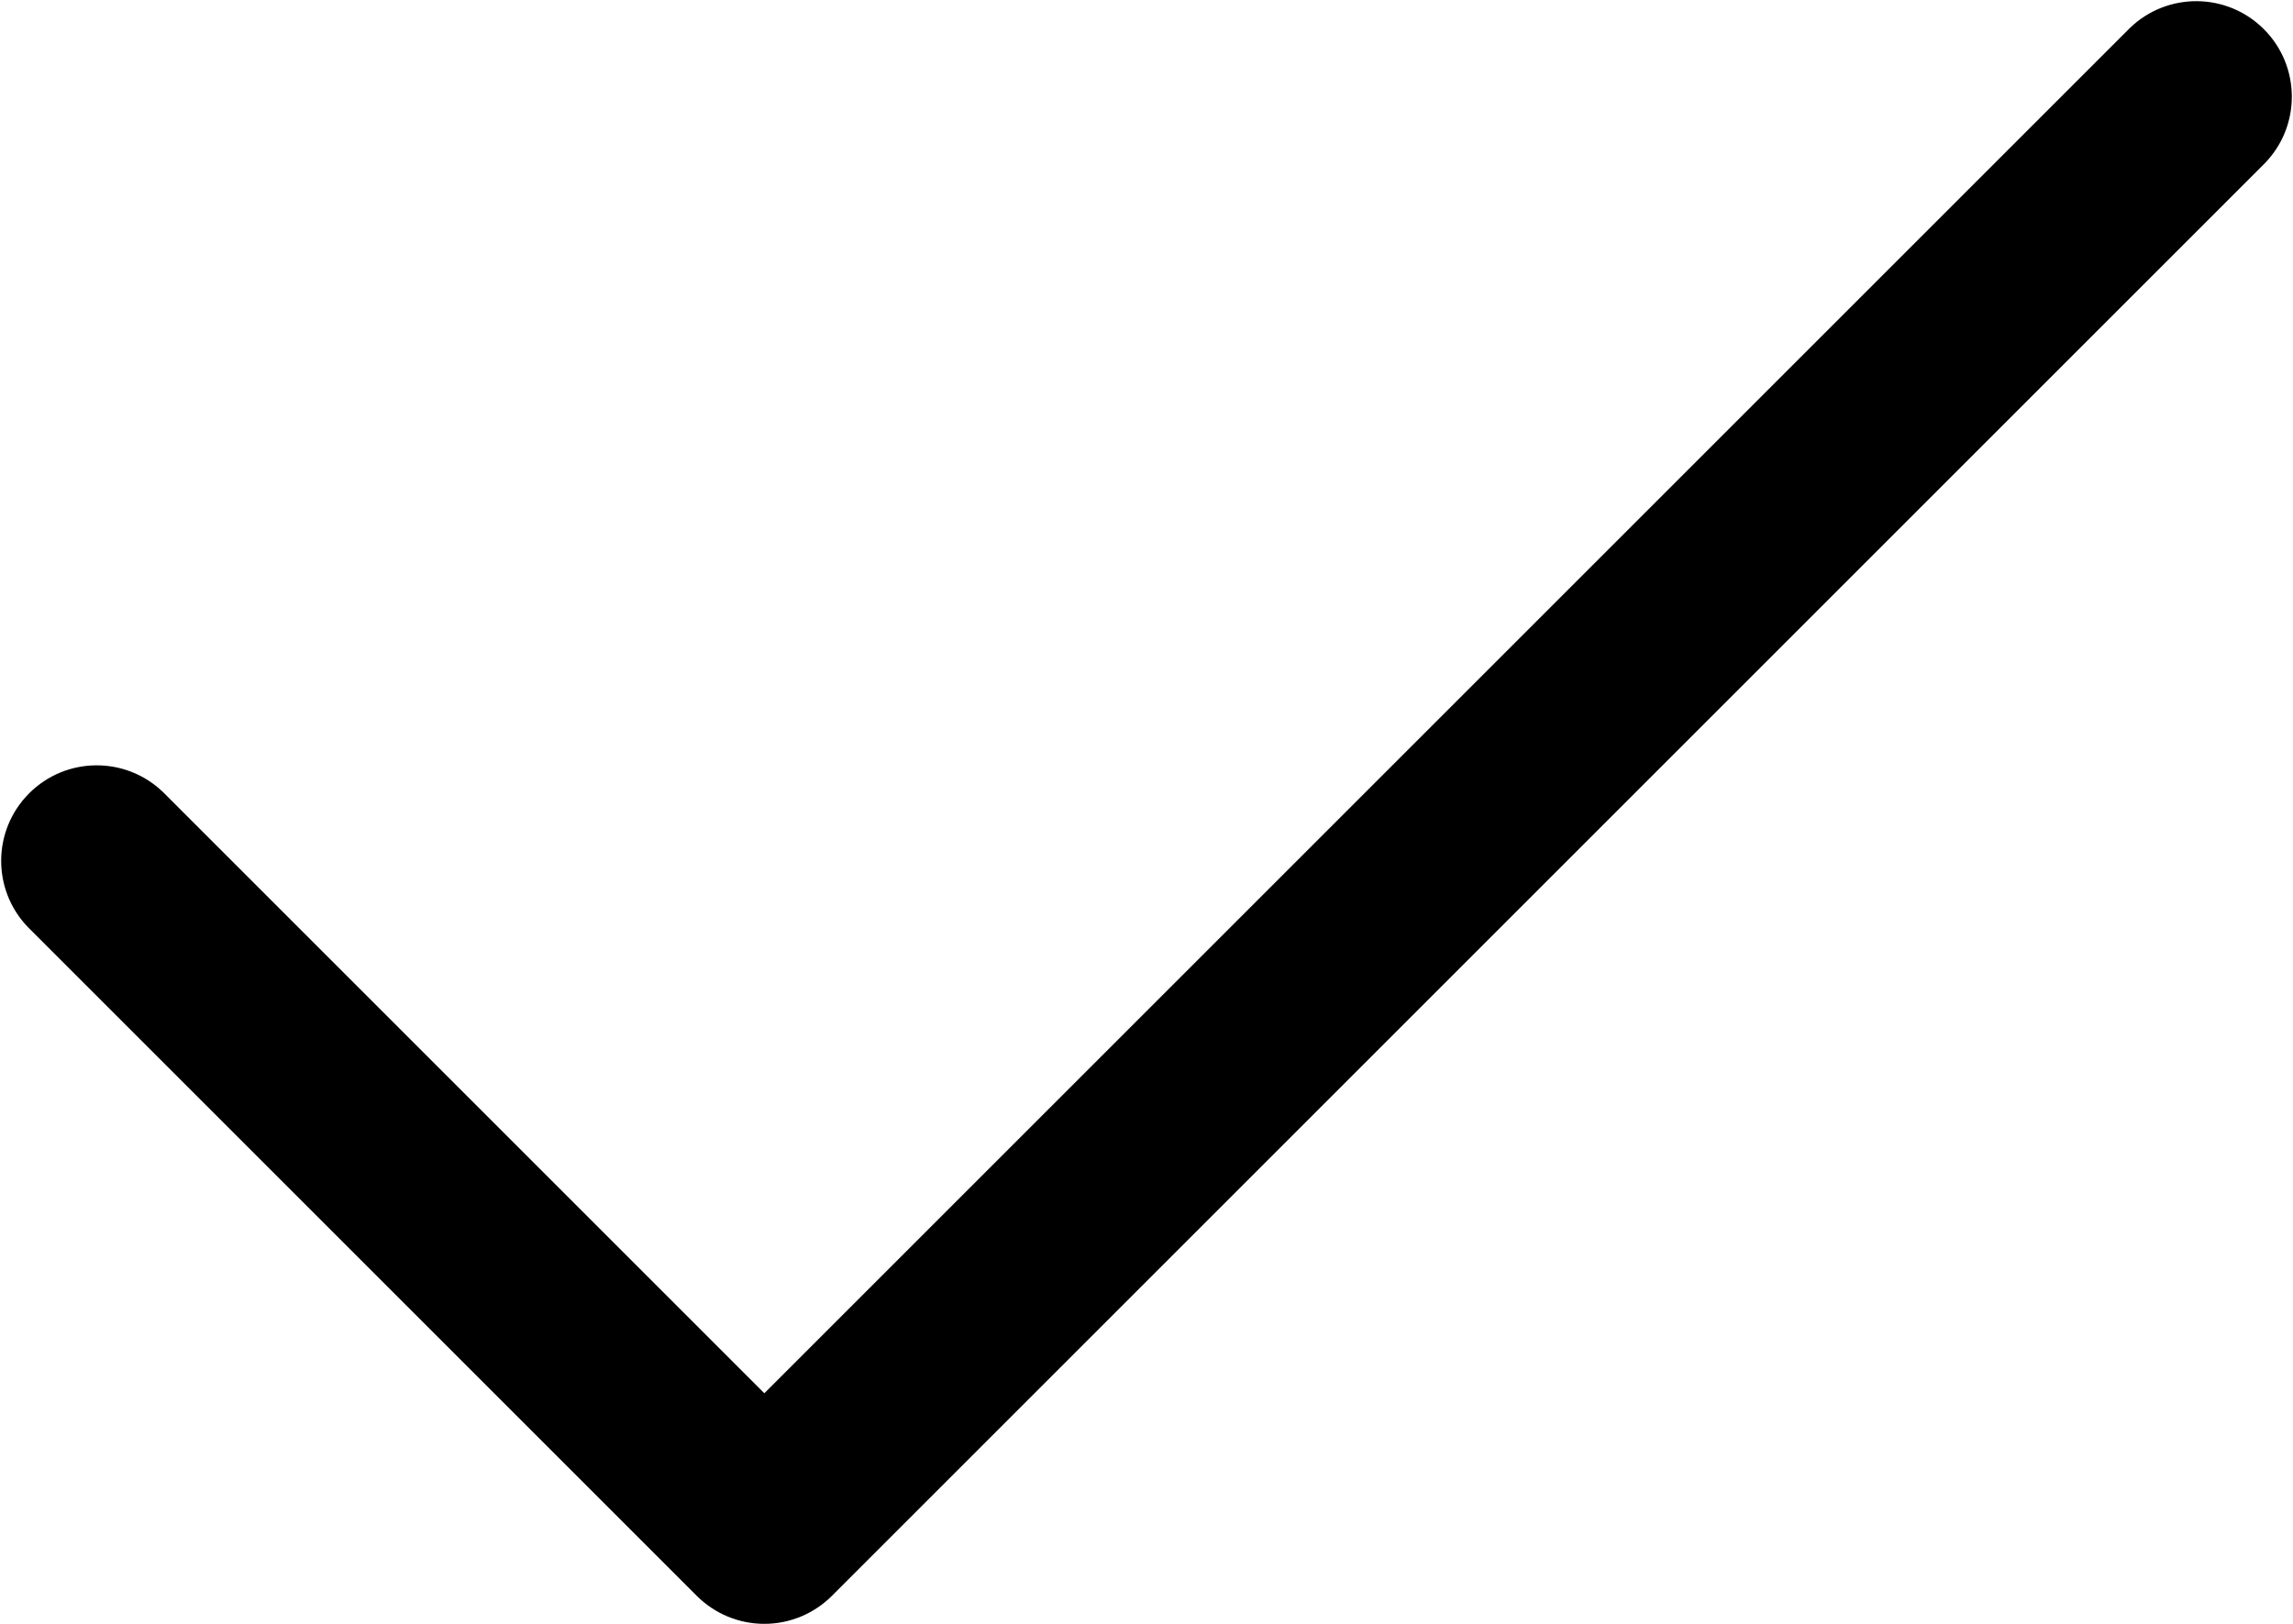
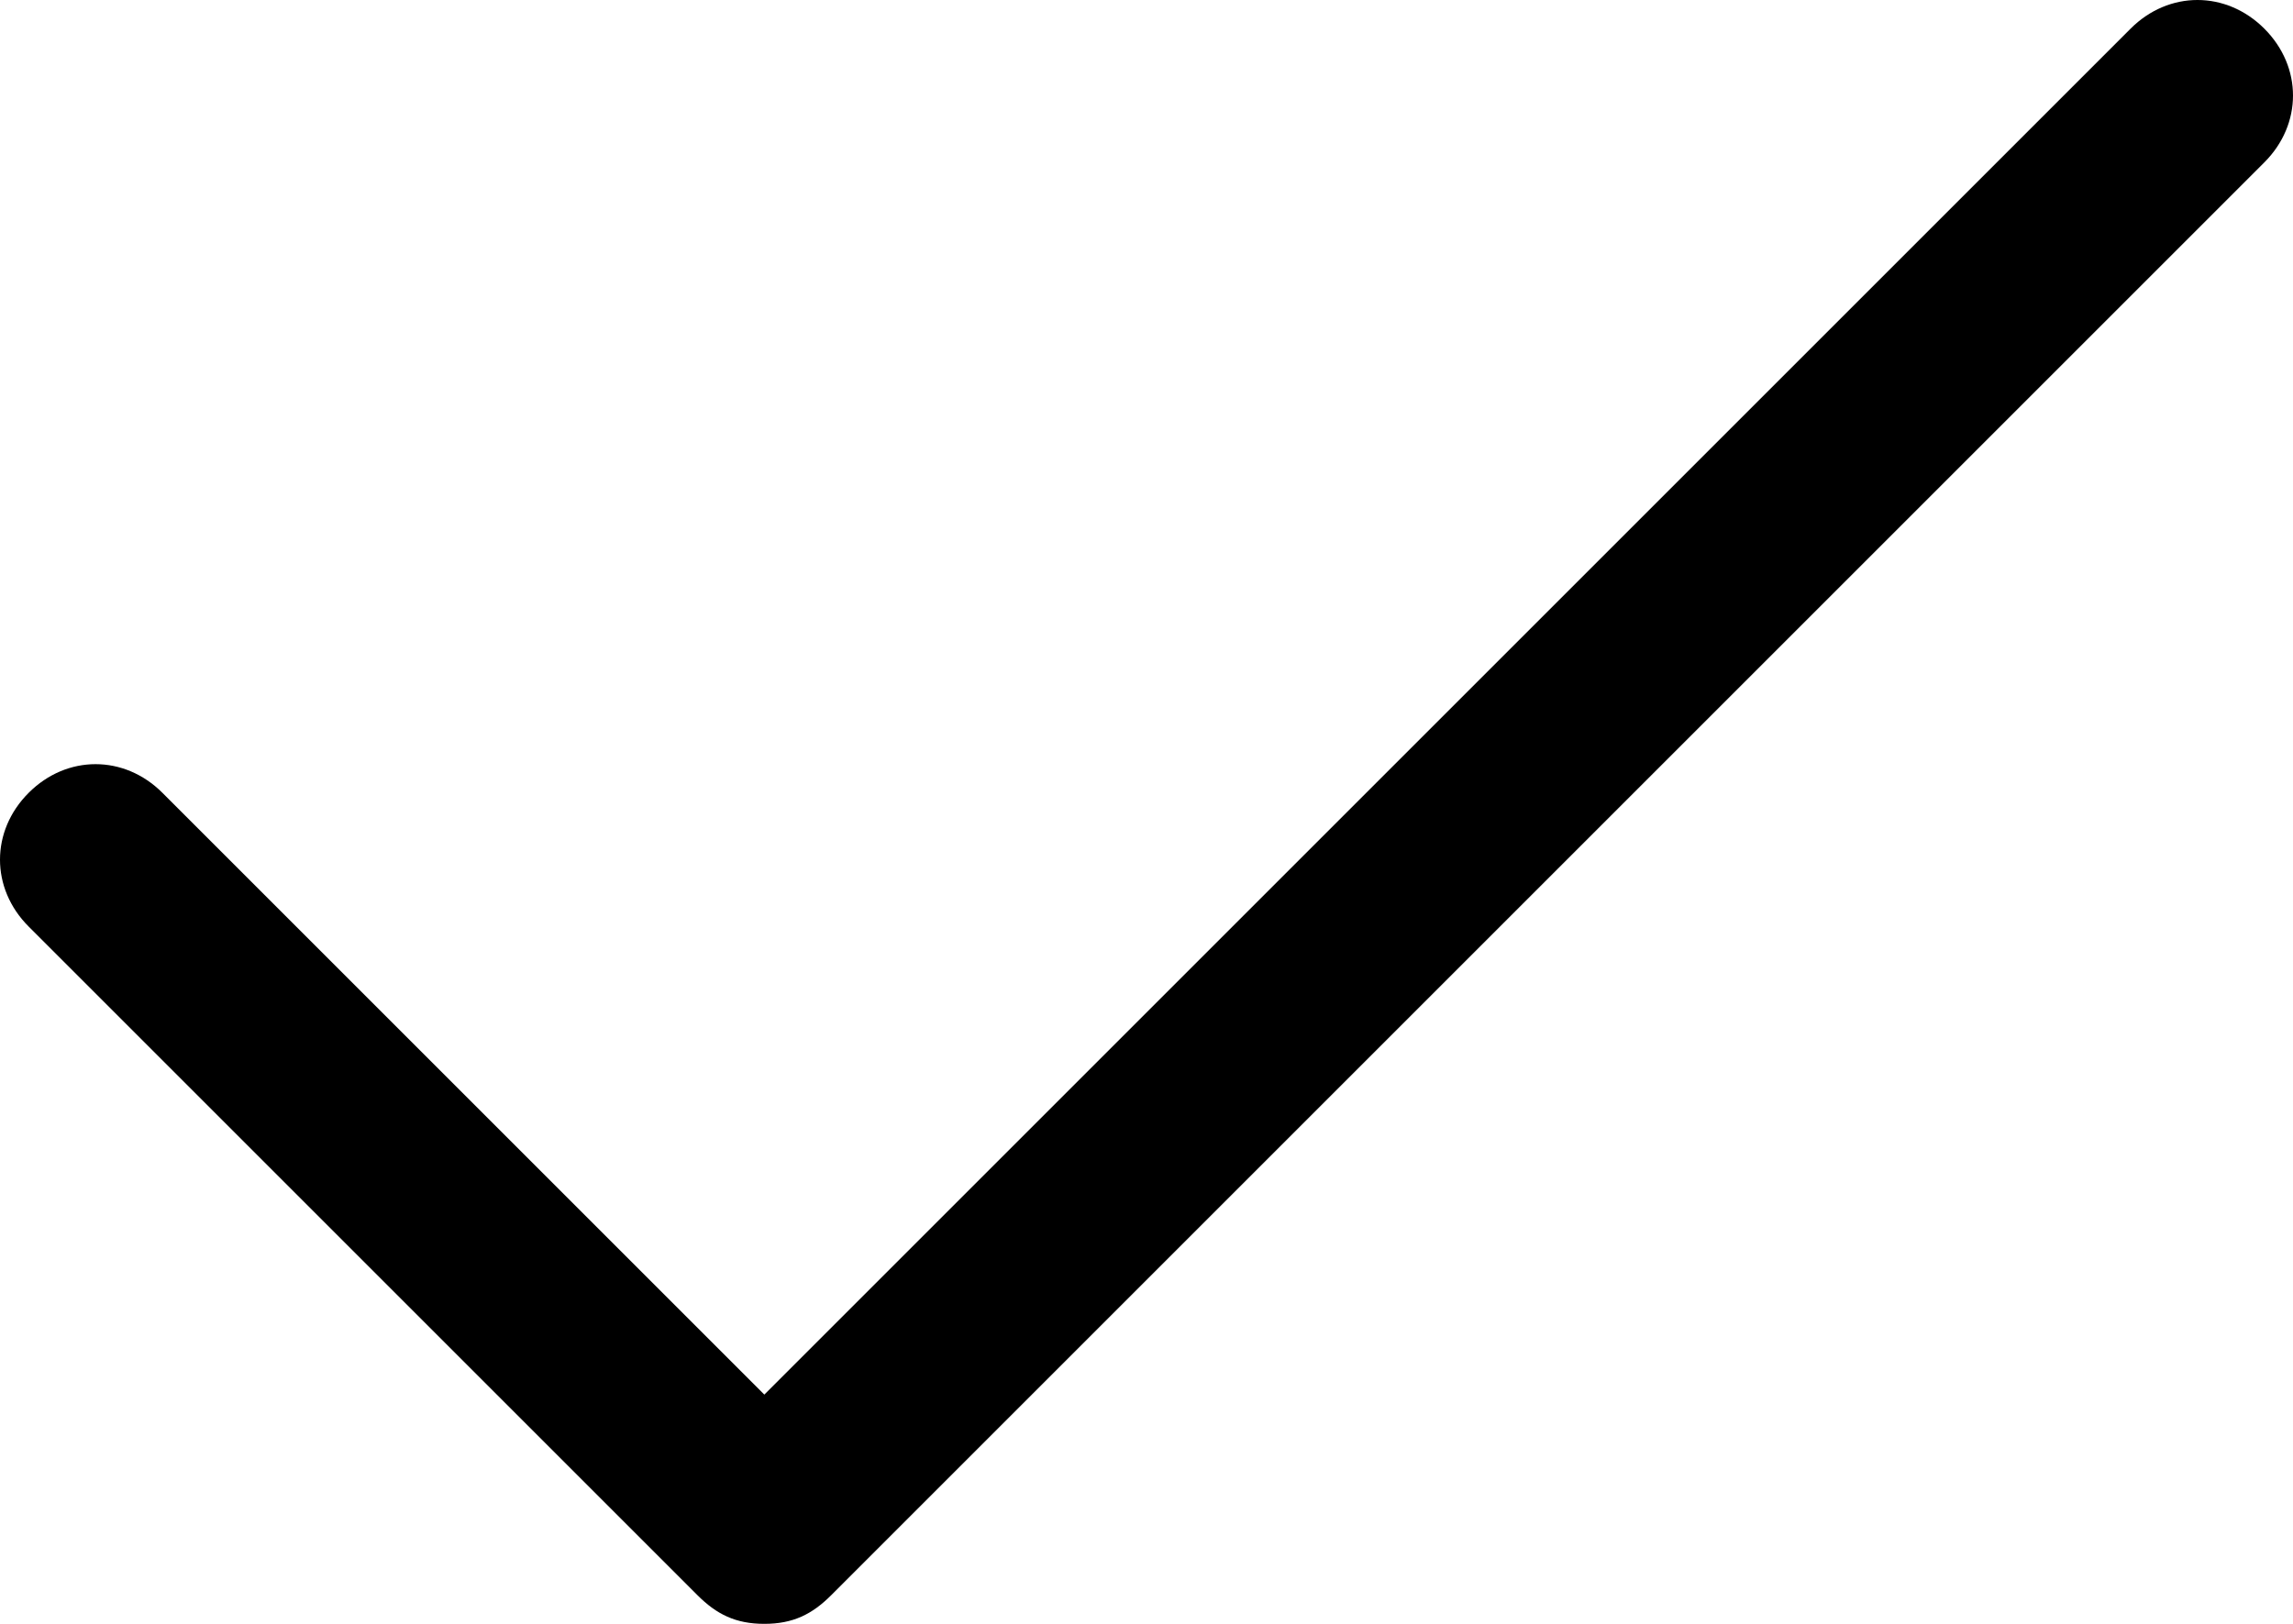
- <svg xmlns="http://www.w3.org/2000/svg" id="check-24px" width="24" height="17" viewBox="0 0 24 17">
-   <g id="Group_189" data-name="Group 189" transform="translate(0 -2)">
-     <path id="Path_198" data-name="Path 198" d="M8,19a1,1,0,0,1-.707-.293l-7-7a1,1,0,0,1,1.414-1.414L8,16.586,22.293,2.293a1,1,0,0,1,1.414,1.414l-15,15A1,1,0,0,1,8,19Z" />
-   </g>
+ <svg xmlns="http://www.w3.org/2000/svg" version="1.1" id="check-24px" x="0px" y="0px" viewBox="0 0 24 17" style="enable-background:new 0 0 24 17;" xml:space="preserve">
+   <path id="Path_198" d="M8,17c-0.3,0-0.5-0.1-0.7-0.3l-7-7c-0.4-0.4-0.4-1,0-1.4c0.4-0.4,1-0.4,1.4,0L8,14.6L22.3,0.3  c0.4-0.4,1-0.4,1.4,0c0.4,0.4,0.4,1,0,1.4l-15,15C8.5,16.9,8.3,17,8,17z" />
</svg>
